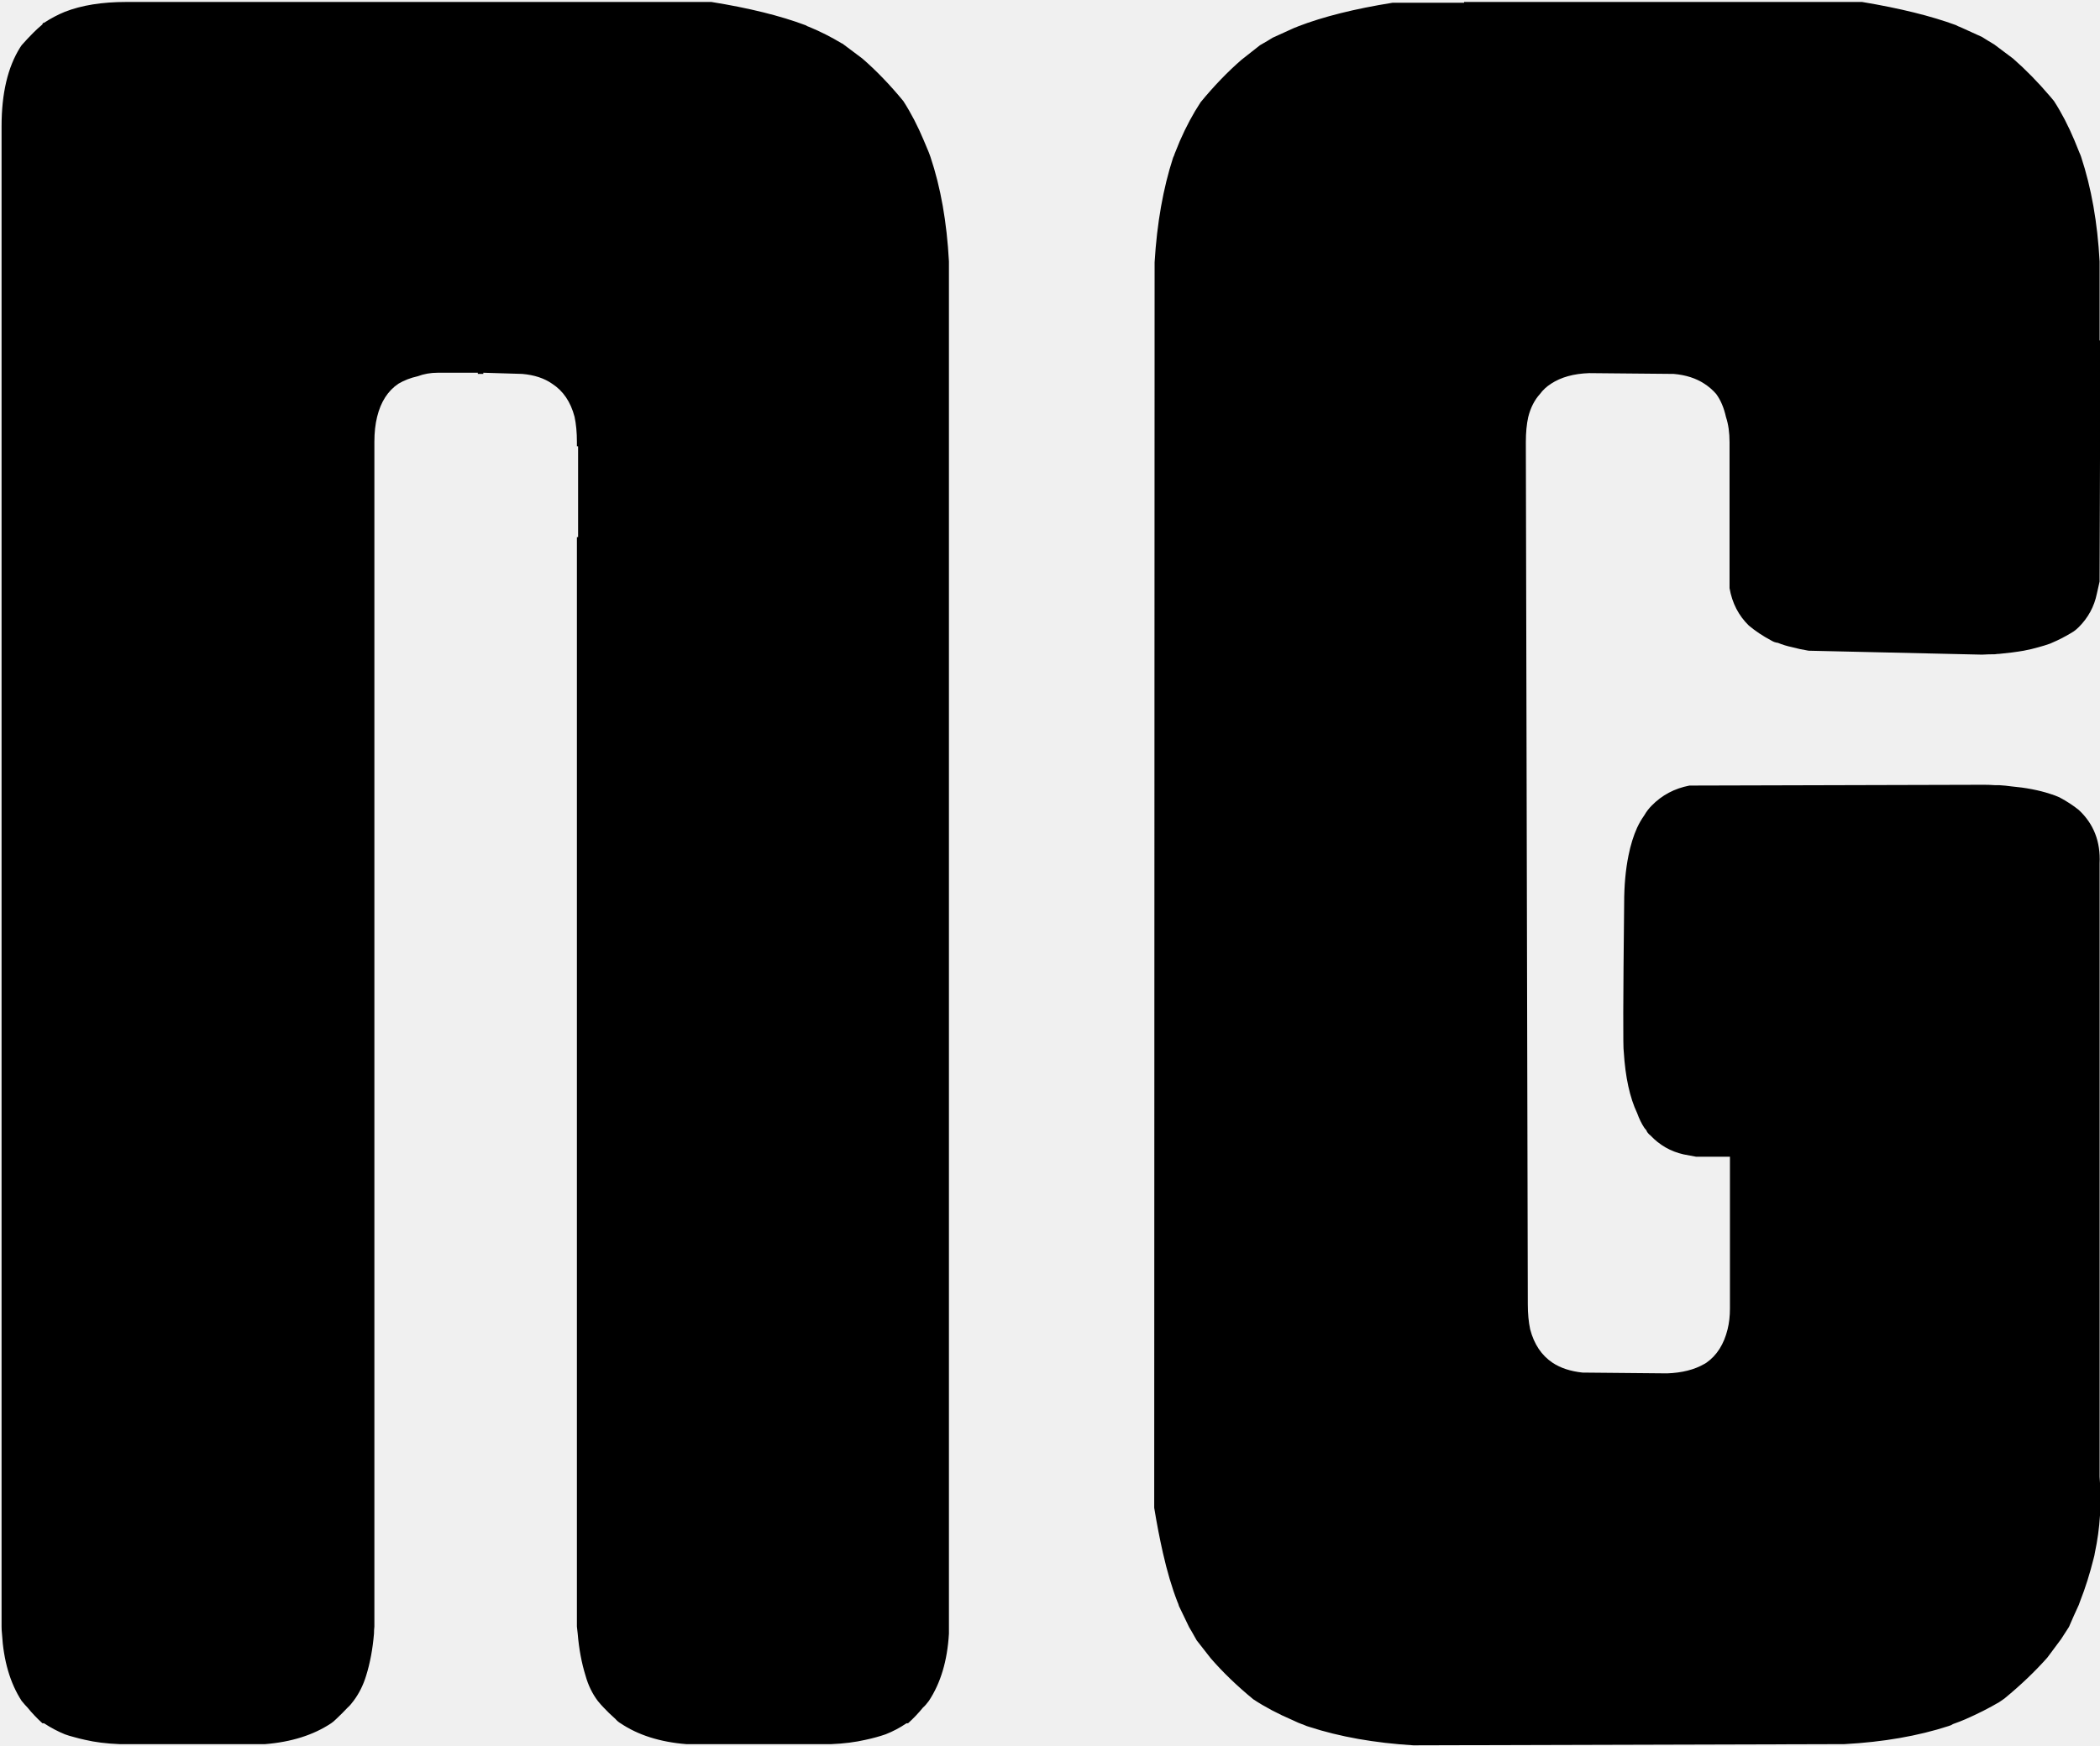
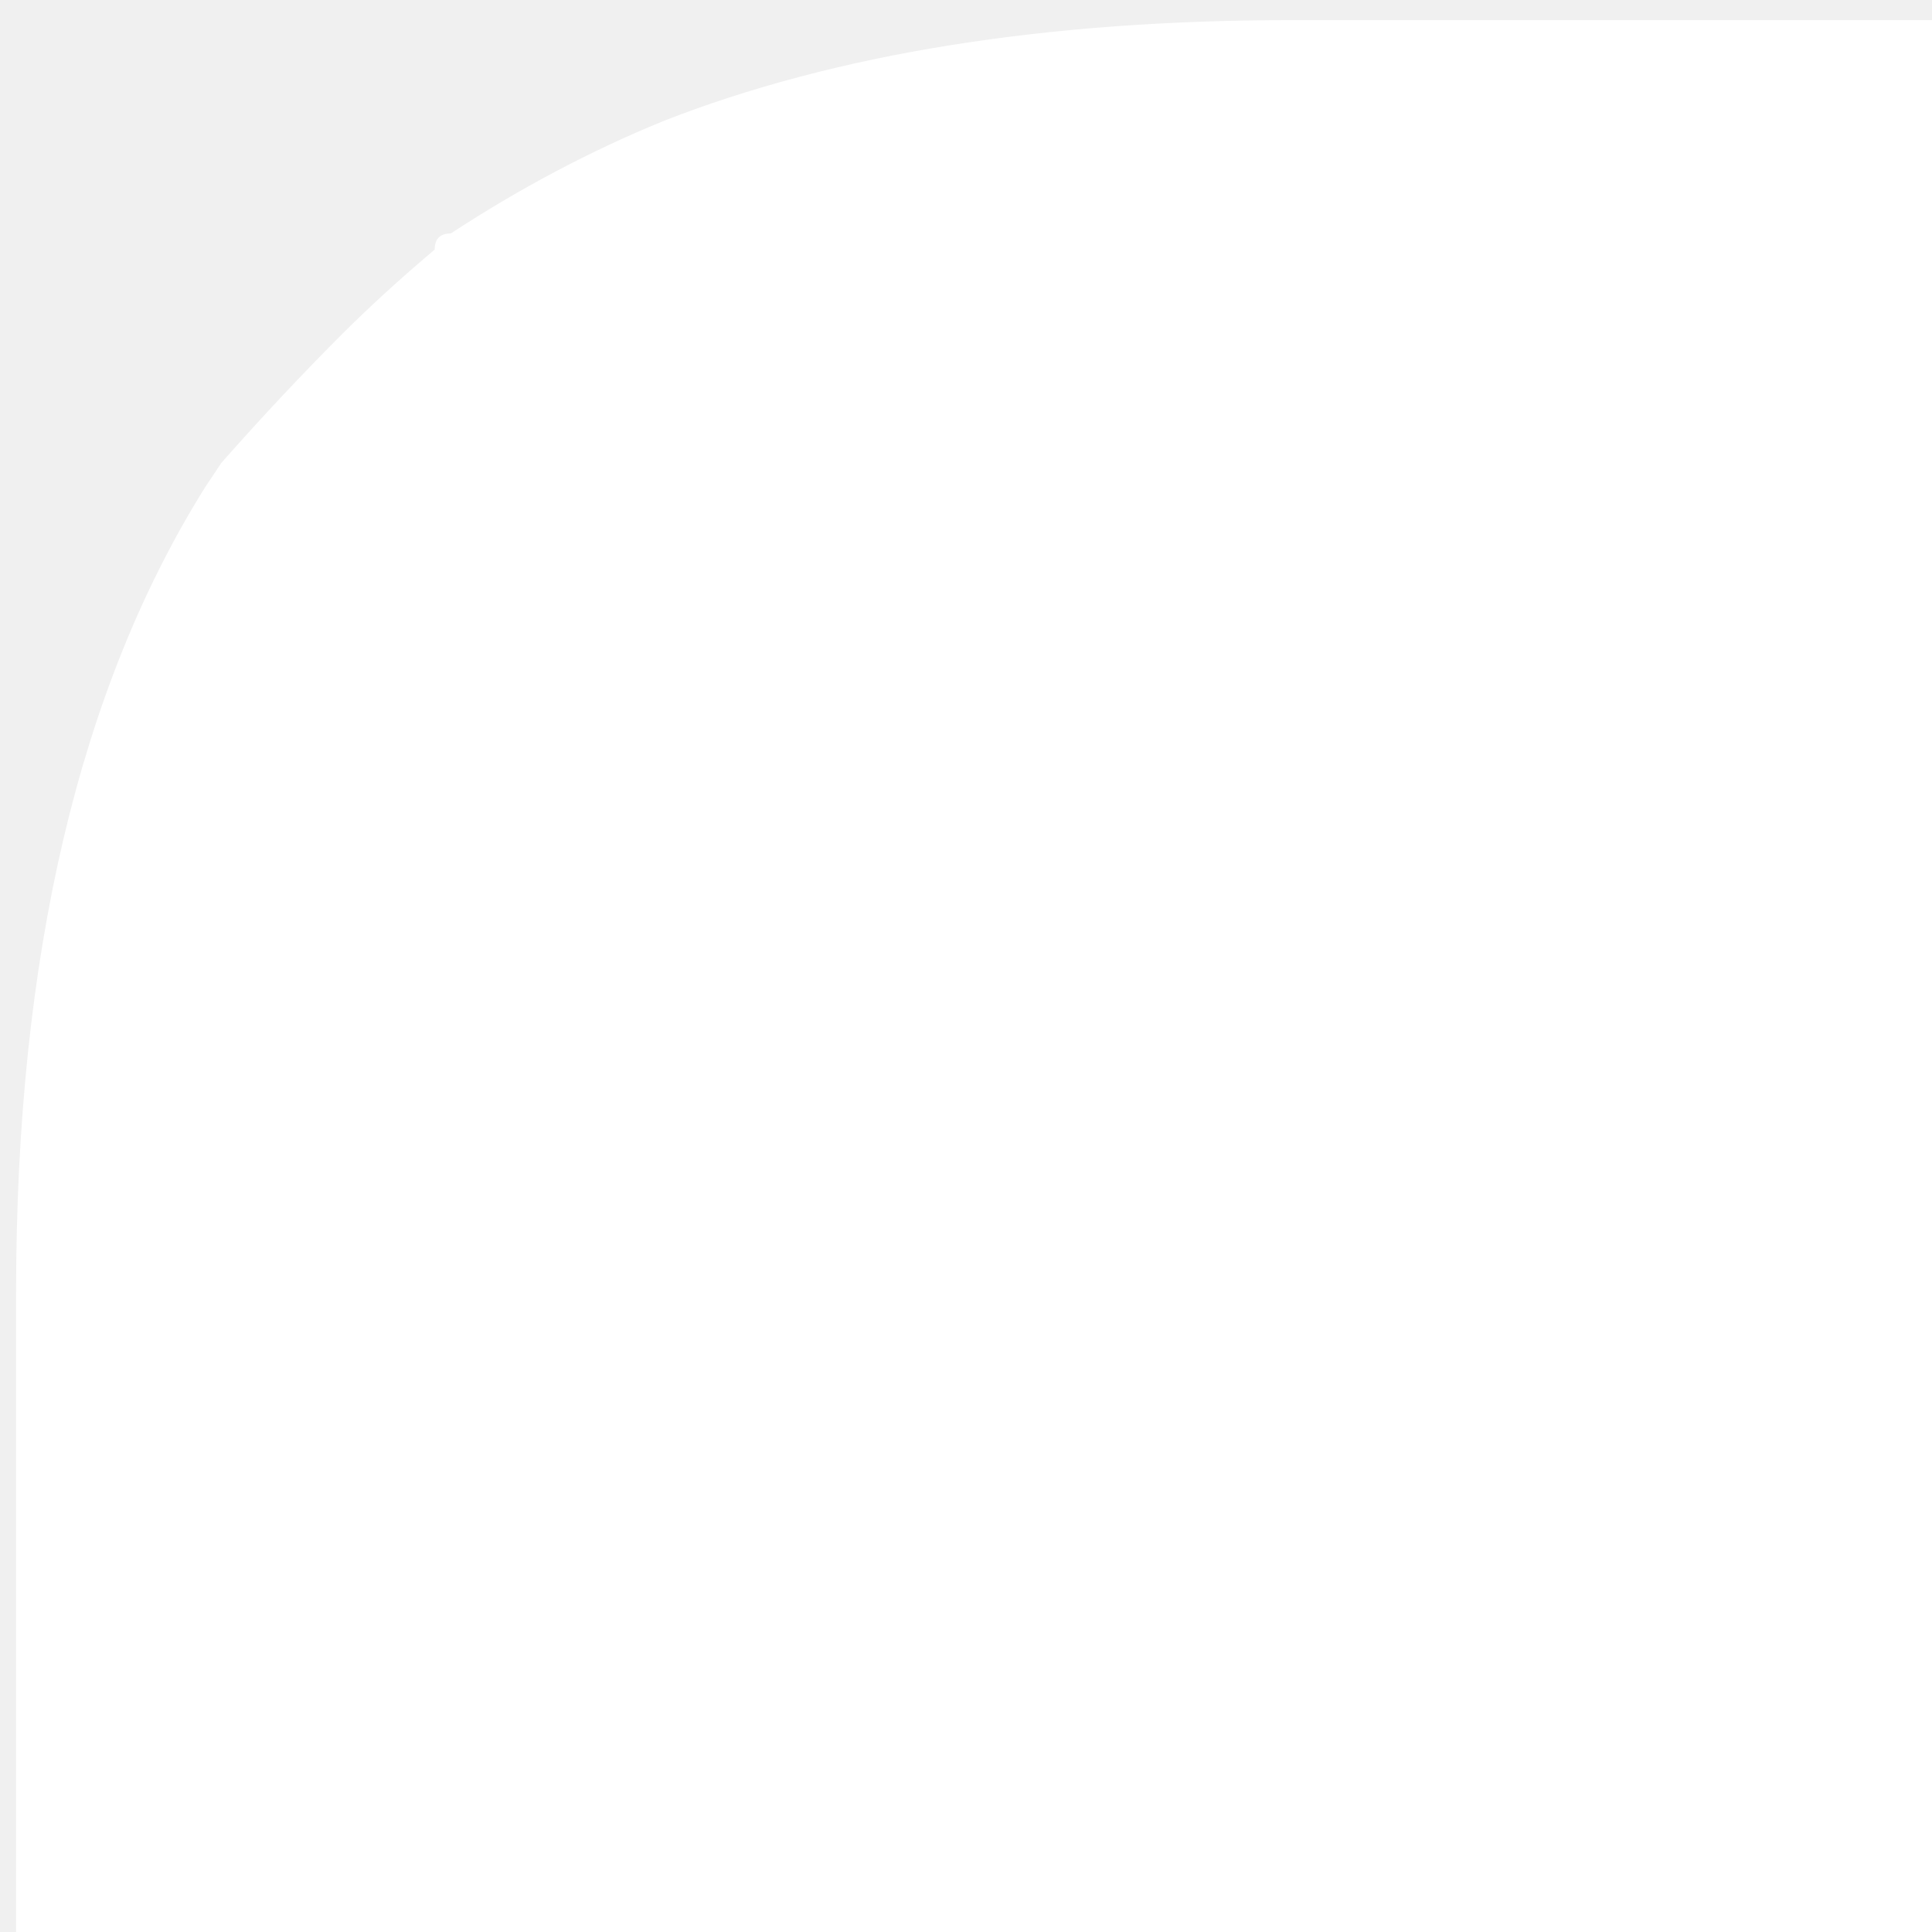
- <svg xmlns="http://www.w3.org/2000/svg" class="newgrounds" viewBox="0 0 267 222" fill="currentColor">
+ <svg xmlns="http://www.w3.org/2000/svg" class="newgrounds" viewBox="0 0 24 24" fill="white">
  <path d="M264.4 19.45q-.35-.85-.65-1.6-1.15-2.75-2.6-5l-.5-.6q-2.3-2.7-4.7-4.8l-2.4-1.8q-.35-.2-.75-.45l-.8-.5q-1.4-.65-2.75-1.25-.3-.1-.55-.25-4.75-1.75-11.95-2.95h-50.6v.1h-9.1q-7.2 1.15-12 3-.2.1-.5.2-1.4.65-2.75 1.25-.35.2-.65.4-.5.3-.95.55l-2.35 1.85q-2.65 2.3-5.2 5.4-1.45 2.2-2.65 4.95-.3.75-.65 1.6-.05.2-.2.5-1.9 5.85-2.35 13.3l-.05 158.4q.5 3.05 1.1 5.7.8 3.55 1.85 6.25.1.2.2.55l1.3 2.7.3.5q.35.6.65 1.15l1.8 2.3q2.3 2.65 5.4 5.2 2.2 1.45 5 2.65.7.35 1.55.65.2.1.55.2 5.85 1.9 13.25 2.35l54.8-.15q7.4-.4 13.25-2.3.35-.1.55-.25.85-.3 1.55-.6 2.4-1.05 4.35-2.2.35-.25.65-.45 3.1-2.55 5.45-5.2l1.75-2.35q.45-.7 1-1.55.6-1.4 1.25-2.8.1-.3.2-.55.95-2.4 1.7-5.4.1-.35.15-.7 1-4.65.6-9.65v-78q.2-4.15-2.65-6.8-1.05-.85-2.45-1.6-.55-.25-1.2-.45-2.15-.7-4.95-.95-.7-.1-1.5-.15h-.55q-.7-.05-1.4-.05l-37.45.1q-2.85.55-4.8 2.55-.55.55-.95 1.25-.5.7-.9 1.55-.7 1.55-1.1 3.55-.55 2.7-.55 6.05-.2 18.35-.05 18.9.3 4.85 1.7 7.8.4 1.1.9 1.85.1.15.25.3.15.4.55.7 1.75 1.85 4.2 2.4l1.6.3h4.3v19.3q0 1.45-.3 2.65-.7 2.85-2.7 4.25l-.25.15q-1.9 1.1-4.75 1.2l-10.75-.1q-2.3-.25-3.8-1.25-2.1-1.4-2.85-4.25-.3-1.4-.3-3.2L194 56.25q0-1.85.3-3.2.45-1.8 1.5-2.95.55-.75 1.4-1.3 1.9-1.25 4.85-1.35l10.75.1q2.3.2 3.9 1.25.85.55 1.5 1.3.85 1.15 1.25 2.95.45 1.35.45 3.2V74.8q.5 2.85 2.45 4.75 1.25 1.05 2.85 1.9.4.25.85.3.85.35 1.8.55.9.25 2.1.45l22.05.5q.85-.05 1.65-.05.3-.05.55-.05 1.65-.15 3.1-.4 1.05-.2 1.9-.45.75-.2 1.45-.45l.9-.4q1.15-.55 2.1-1.15.35-.25.65-.55 1.8-1.8 2.3-4.25l.35-1.55v-.55l.1-30.1h-.1v-9.1-.95q-.4-7.4-2.35-13.3-.1-.3-.2-.5m-161.45-16q-.3-.1-.55-.25Q97.6 1.4 90.45.25h-74.4q-4.6 0-7.8 1.25-1.35.55-2.65 1.4-.2 0-.2.2-.65.55-1.15 1.05-.75.75-1.5 1.6l-.2.3Q.2 9.8.2 16.05v190.8q0 .45.05.9.3 5.15 2.5 8.55.45.55.75.85.85 1.05 1.9 2h.2q1.3.85 2.65 1.4.55.2 1.15.35.7.2 1.4.35 1.9.45 4.4.55h18.5q5-.4 8.4-2.65.3-.2.65-.55.8-.75 1.45-1.45.35-.3.75-.85 1.05-1.4 1.6-3.2.75-2.4 1-5.35 0-.45.05-.9V56.2q0-1.8.35-3.2.7-2.85 2.7-4.2 1.1-.65 2.45-.95 1.2-.45 2.55-.45h5.1v.15h.7v-.15l4.95.15q2.3.2 3.8 1.25 2.1 1.35 2.85 4.2.3 1.4.3 3.2v.55h.15V68.3h-.15v138.55l.1.9q.25 2.95 1 5.35.5 1.8 1.55 3.2.45.55.75.85.65.7 1.5 1.45.3.35.65.55 3.35 2.25 8.35 2.65H105.7q2.4-.1 4.35-.55 1.4-.3 2.55-.7 1.4-.55 2.65-1.4h.2q1.05-.95 1.9-2 .35-.3.75-.85 2.25-3.4 2.55-8.55V33.25q-.4-7.5-2.35-13.3-.1-.3-.2-.55-.35-.85-.65-1.55-1.15-2.75-2.6-5-2.55-3.1-5.2-5.4l-2.4-1.8q-.1-.1-.25-.15-2-1.2-4.05-2.05z" />
</svg>
